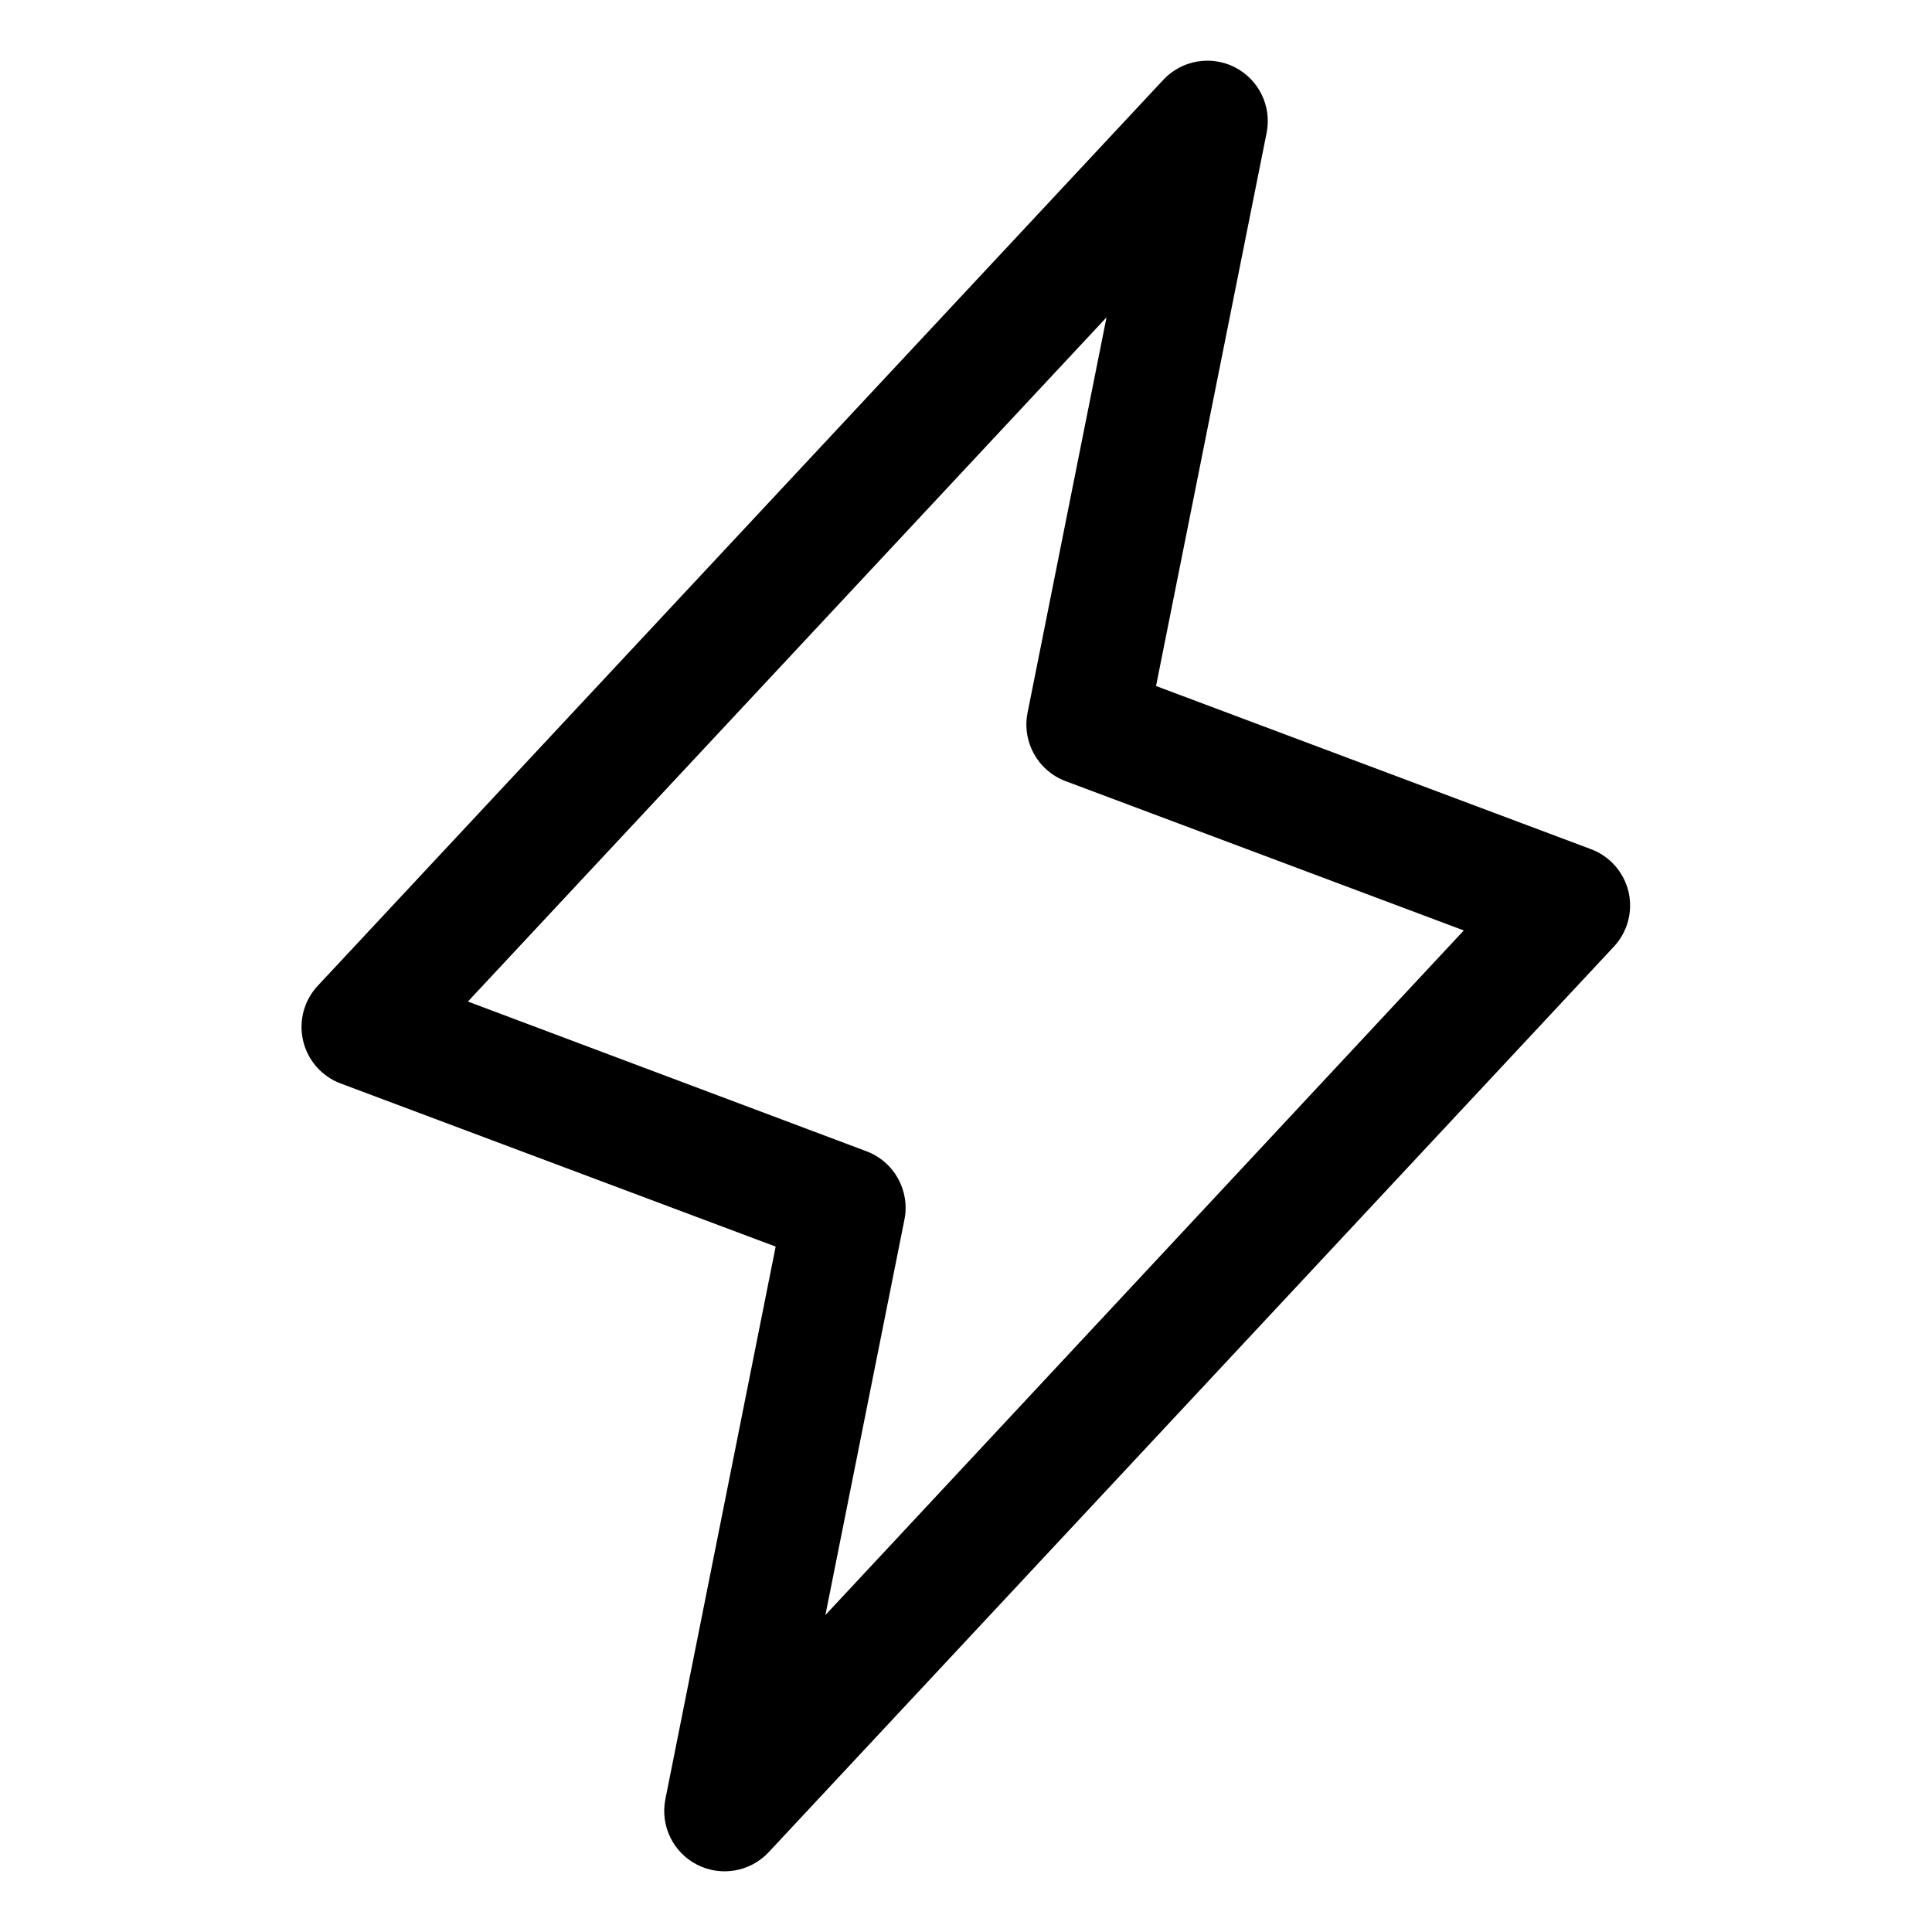
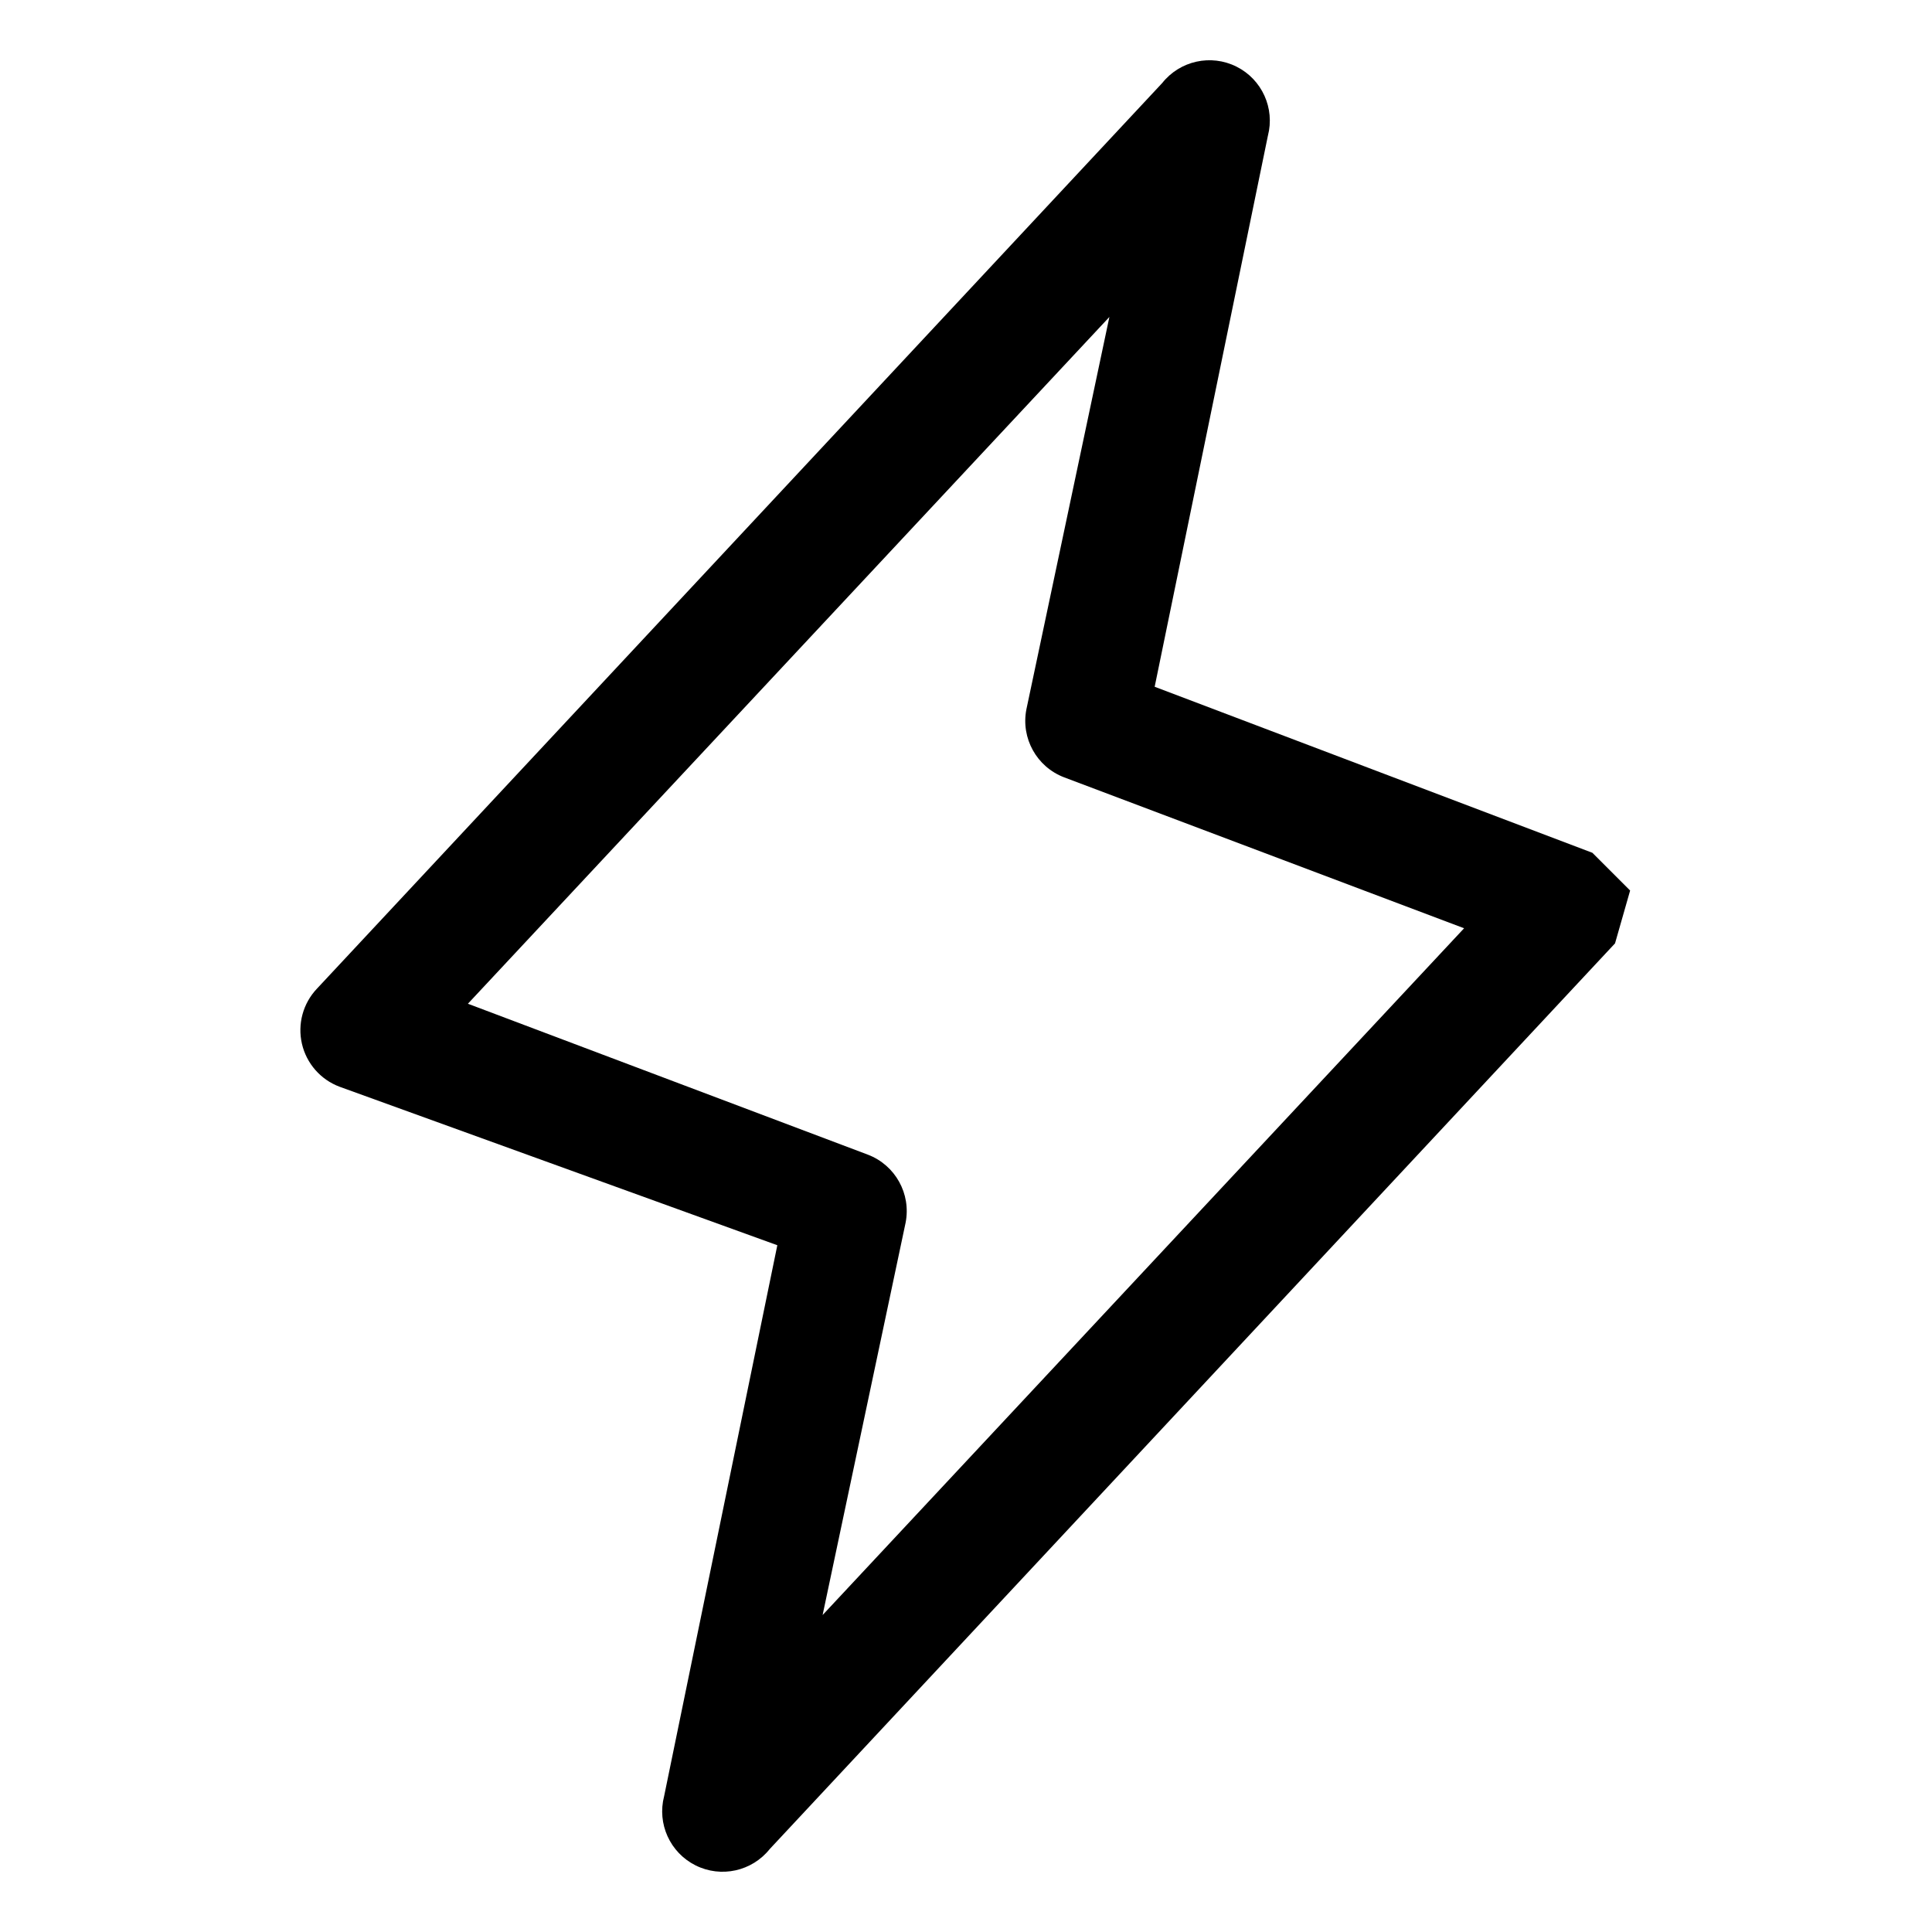
- <svg xmlns="http://www.w3.org/2000/svg" viewBox="0 0 256 256" fill="currentColor">
-   <path d="M215.79,118.17a8,8,0,0,0-5-5.66L153.18,90.9l14.66-73.33a8,8,0,0,0-13.69-7l-112,120a8,8,0,0,0,3,13l57.63,21.61L88.16,238.43a8,8,0,0,0,13.69,7l112-120A8,8,0,0,0,215.79,118.17ZM109.37,214l10.47-52.38a8,8,0,0,0-5-9.06L62,132.71l84.62-90.66L136.16,94.43a8,8,0,0,0,5,9.06l52.8,19.8Z" />
+ <svg xmlns="http://www.w3.org/2000/svg" fill="currentColor" viewBox="0 0 256 256">
+   <path d="m216 118-5-5-58-22 15-73a8 8 0 0 0-14-7L42 131a8 8 0 0 0 3 13l58 21-15 73a8 8 0 0 0 14 7l112-120zm-107 96 11-52a8 8 0 0 0-5-9l-53-20 85-91-11 52a8 8 0 0 0 5 9l53 20Z" />
</svg>
